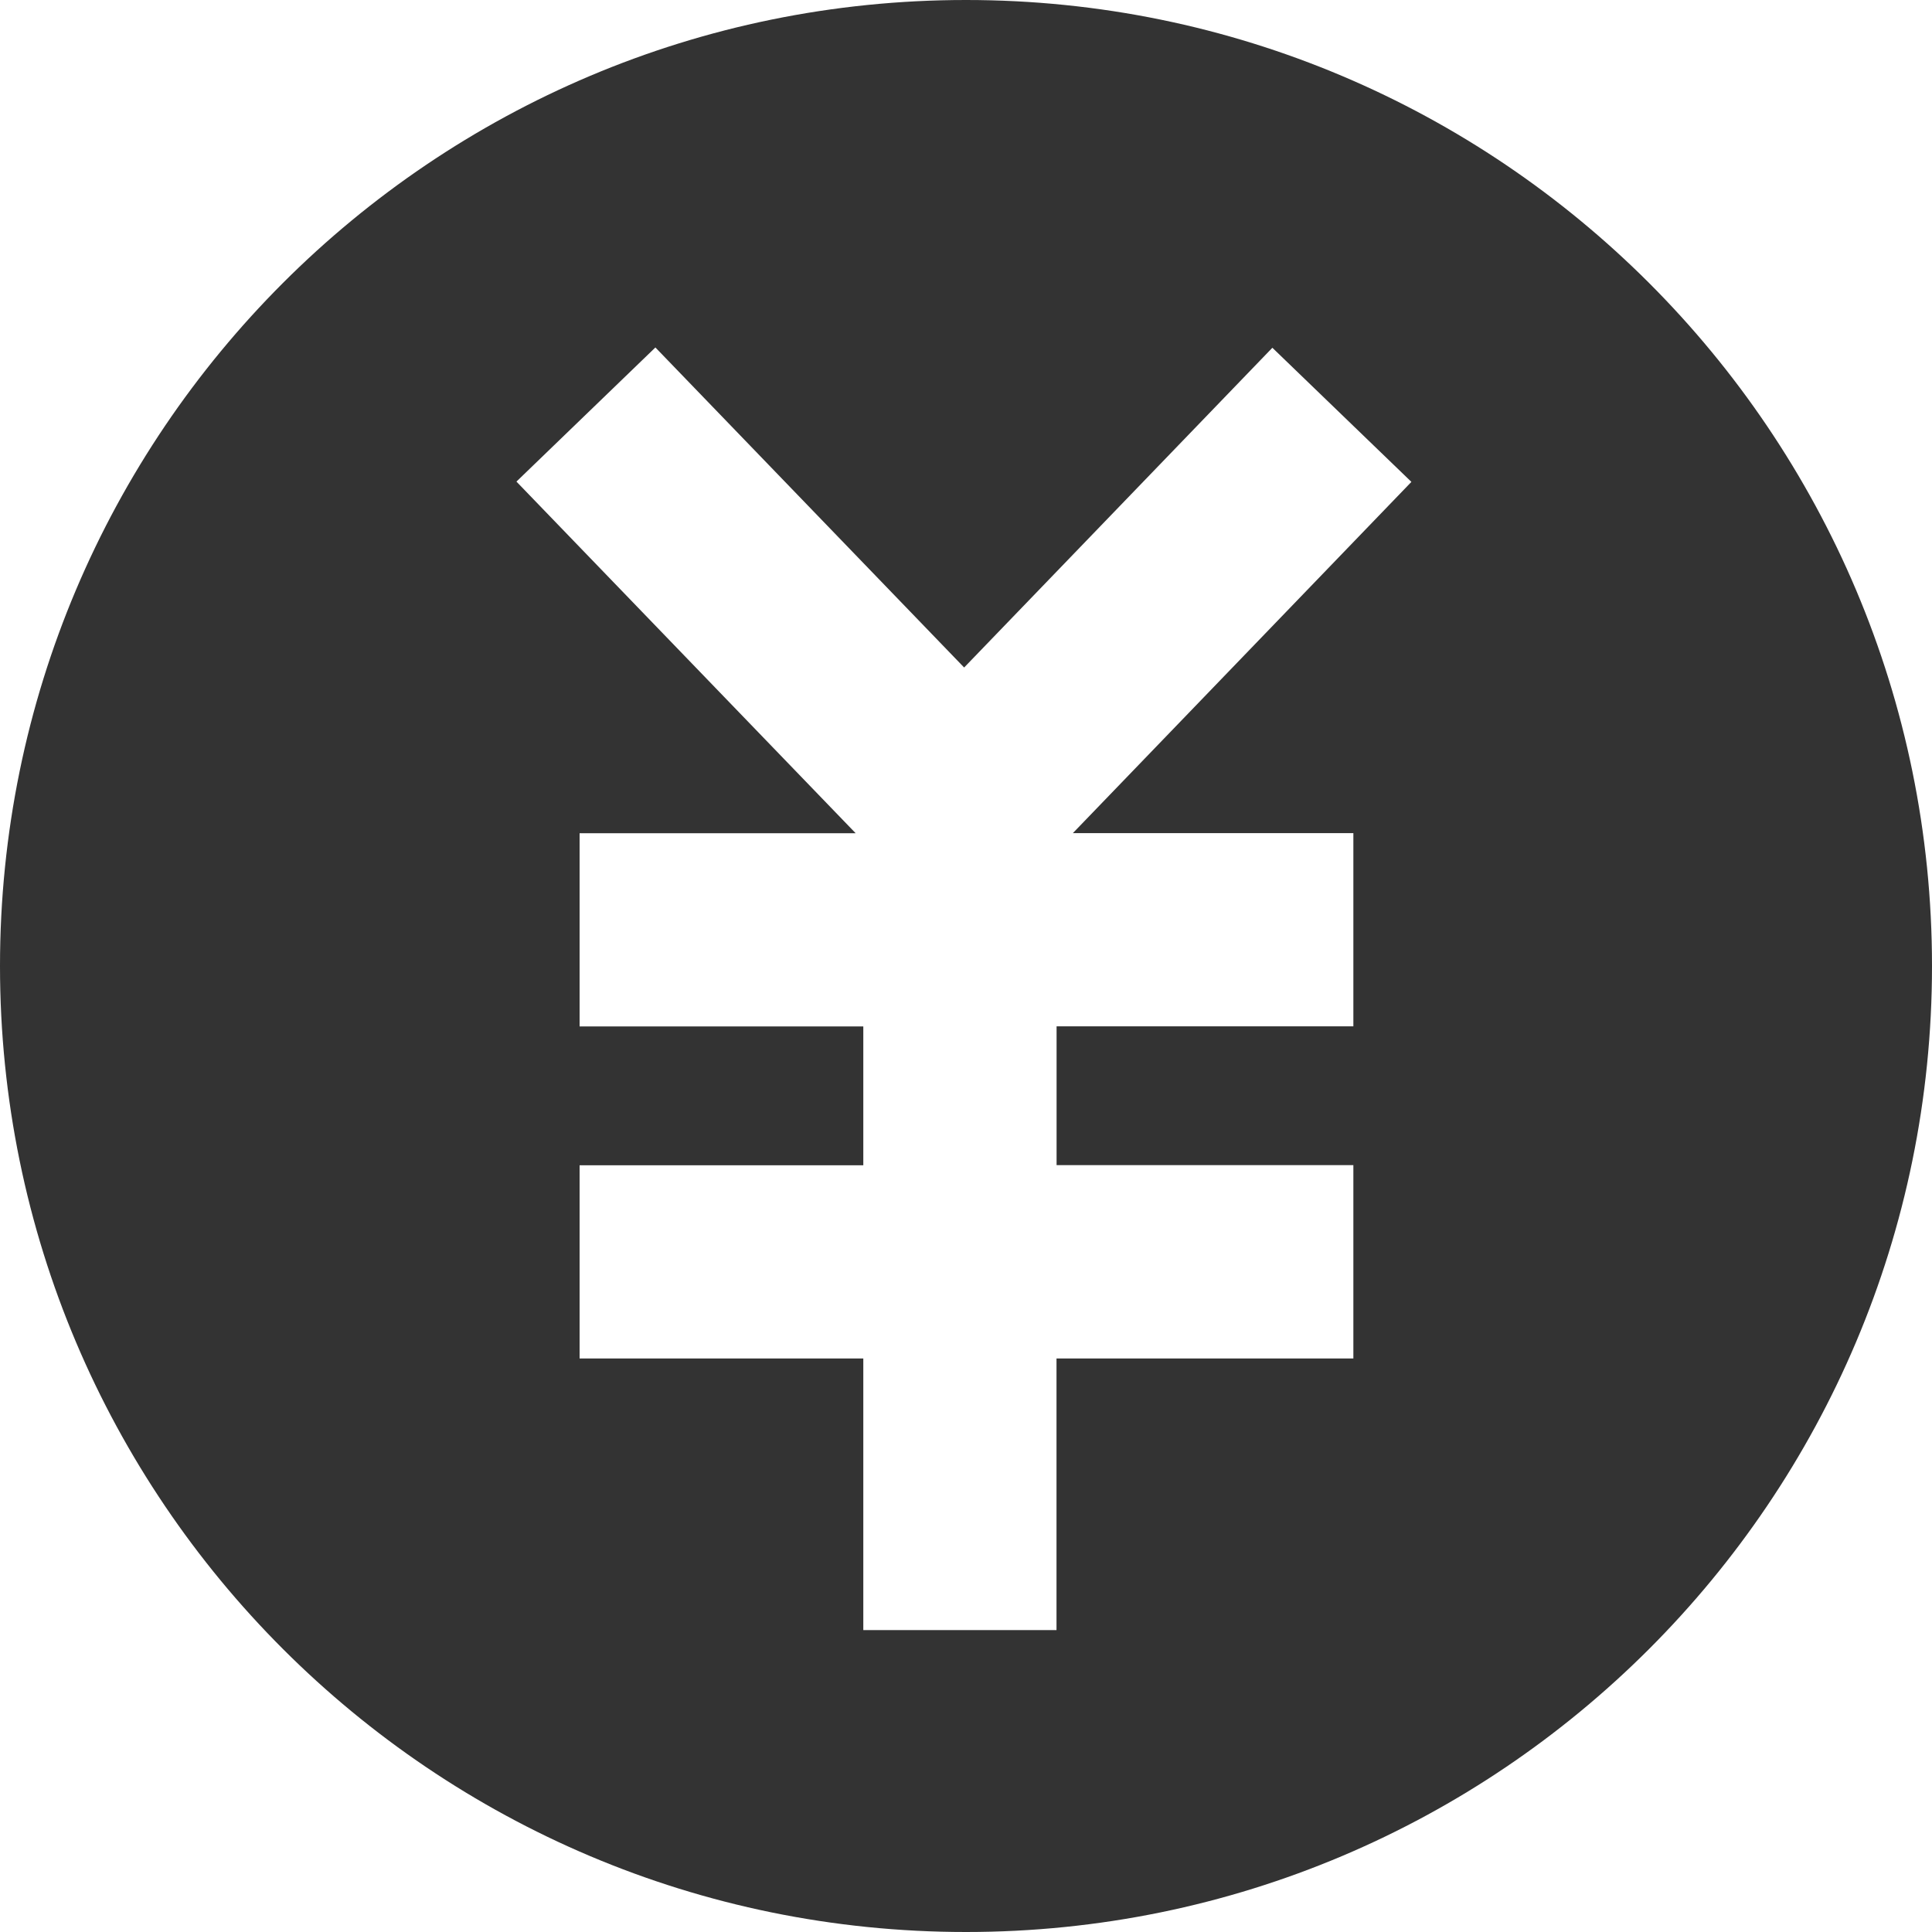
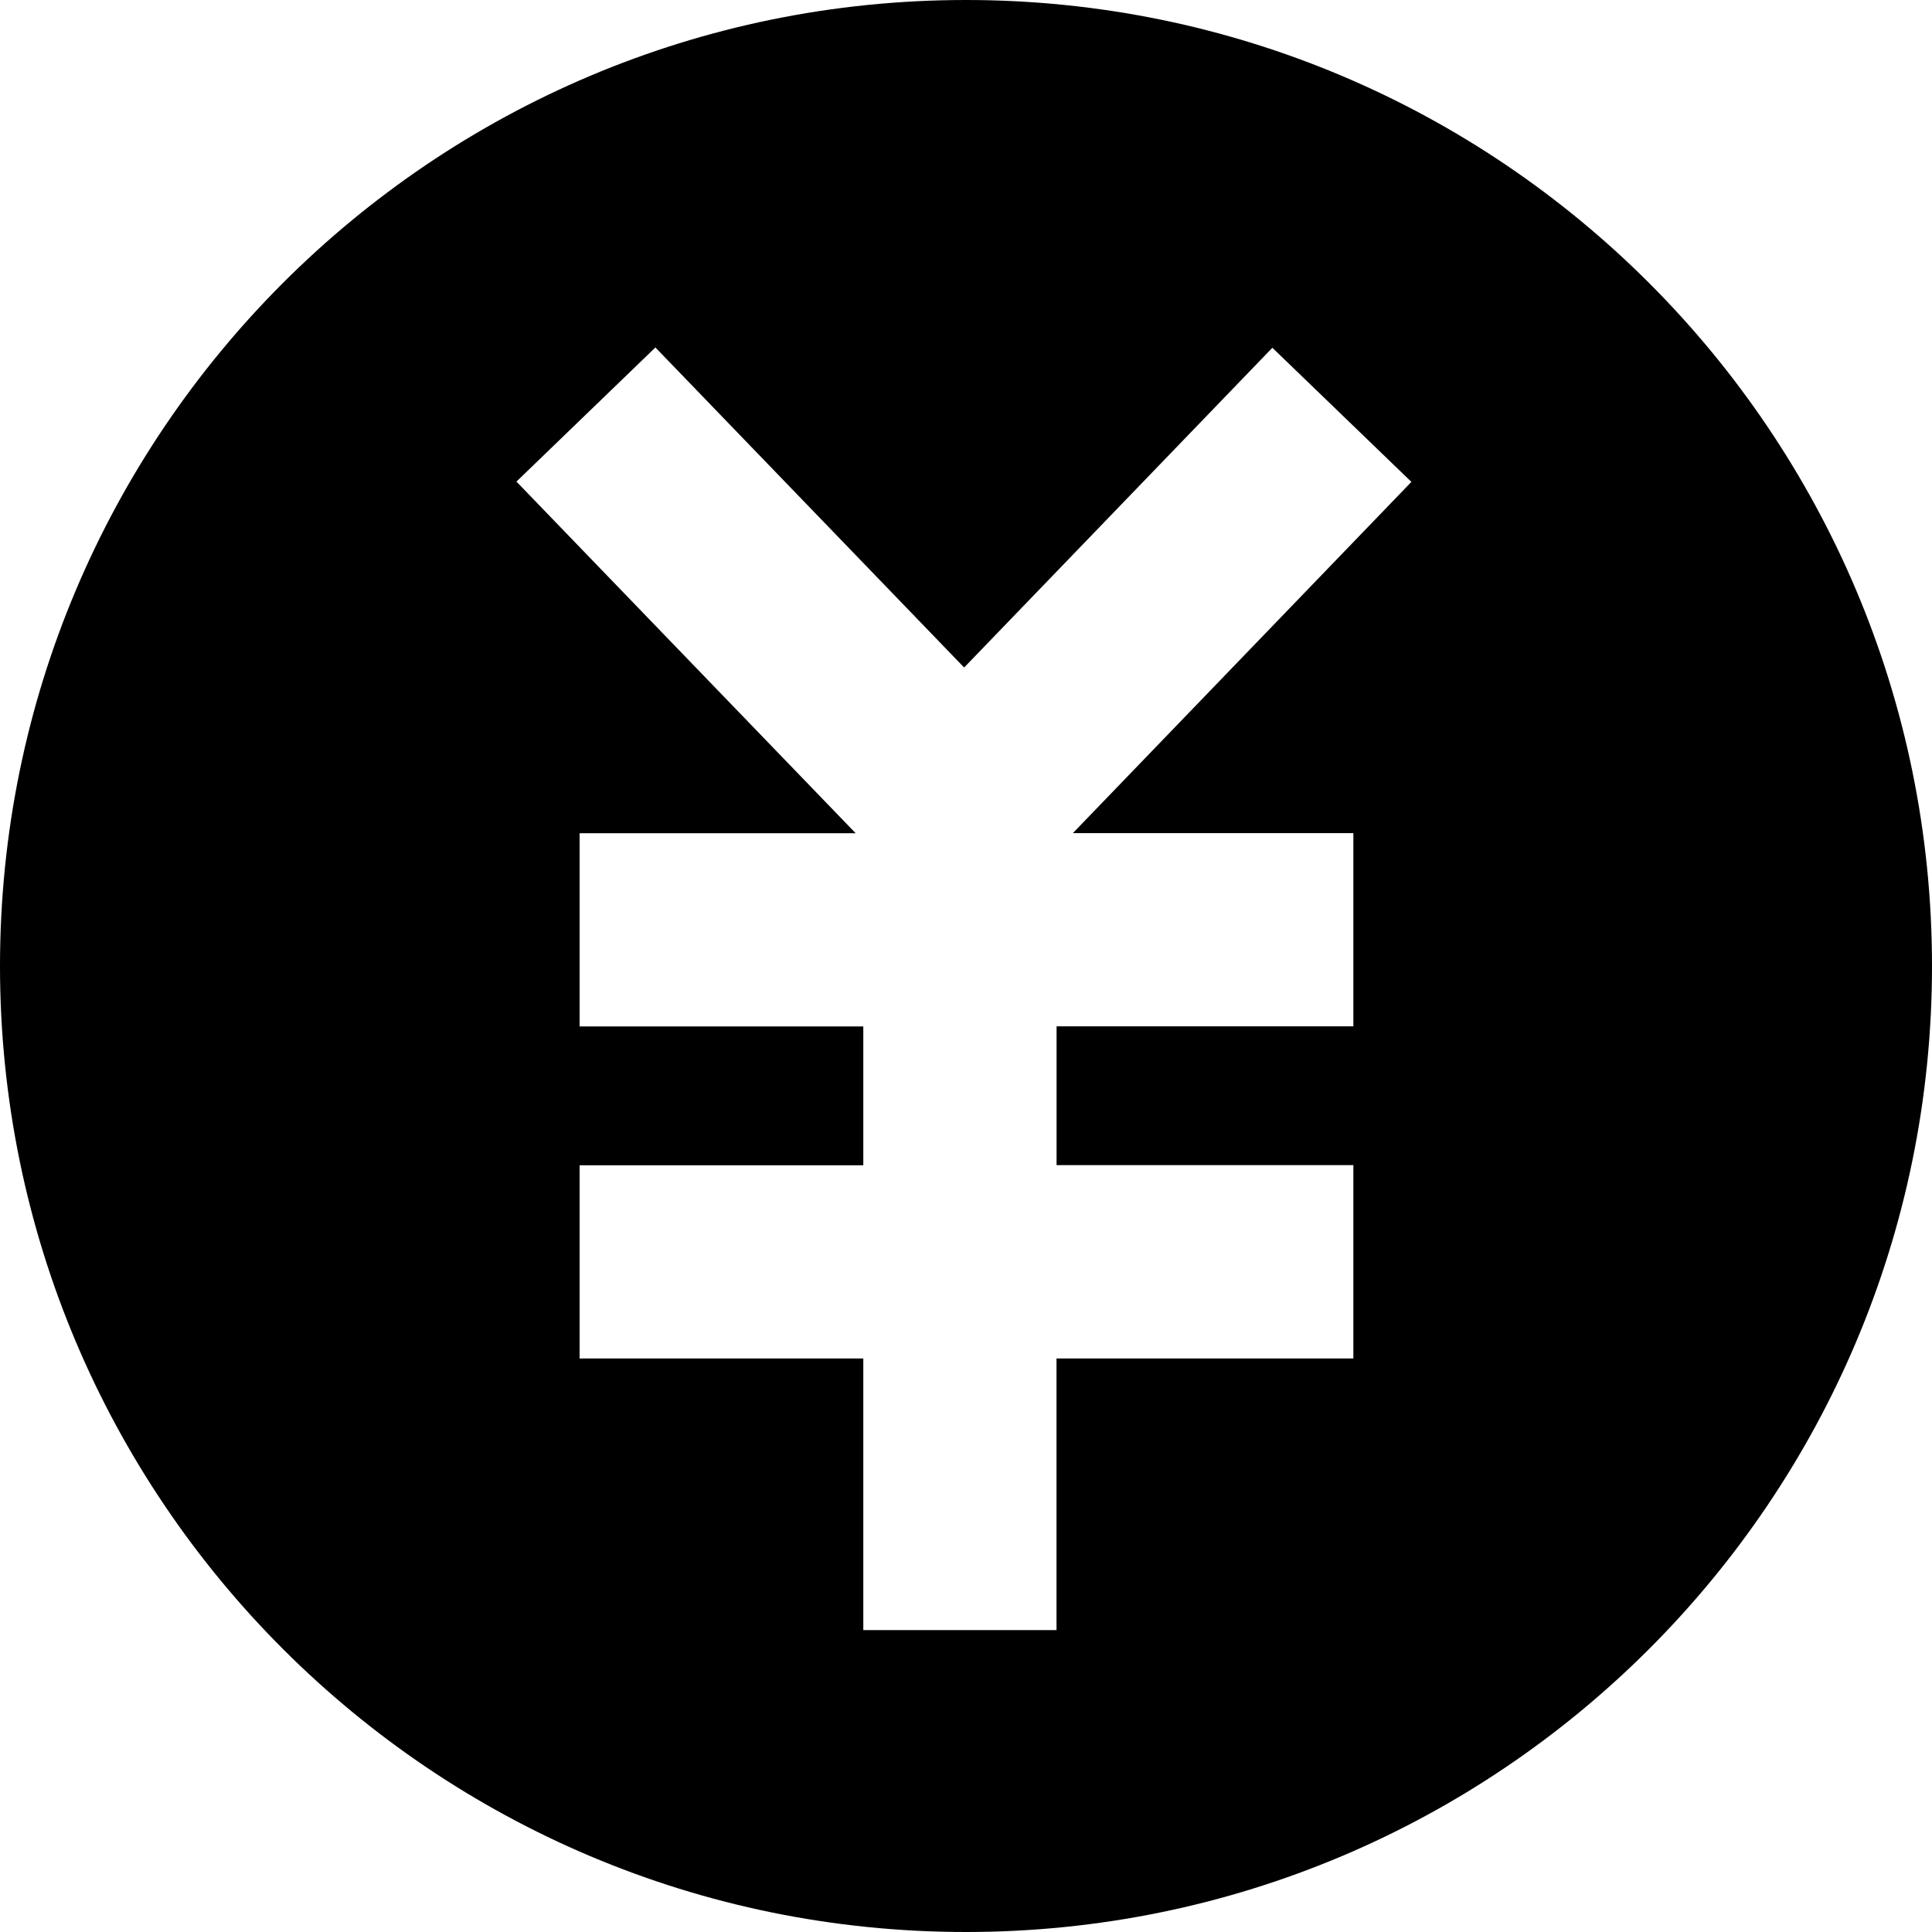
- <svg xmlns="http://www.w3.org/2000/svg" t="1653663210106" class="icon" viewBox="0 0 1024 1024" version="1.1" p-id="865" width="200" height="200">
+ <svg xmlns="http://www.w3.org/2000/svg" t="1653663210106" fill="currentColor" class="icon" viewBox="0 0 1024 1024" version="1.1" p-id="865" width="200" height="200">
  <defs>
    <style type="text/css" />
  </defs>
-   <path d="M512 1024C229.297 1024 0 794.742 0 512S229.258 0 512 0s512 229.258 512 512-229.258 512-512 512z m-58.604-582.38H307.2v102.4h150.37v73.61H307.2v102.4h150.37v143.951h102.4v-143.951h157.342V617.551h-157.302v-73.57h157.302v-102.4h-148.677l179.436-186.171-73.689-71.089-163.367 169.472L347.372 184.162 273.723 255.252l179.712 186.289v0.079z" fill="#333333" p-id="866" />
+   <path d="M512 1024C229.297 1024 0 794.742 0 512S229.258 0 512 0s512 229.258 512 512-229.258 512-512 512z m-58.604-582.38H307.2v102.4h150.37v73.61H307.2v102.4h150.37v143.951h102.4v-143.951h157.342V617.551h-157.302v-73.57h157.302v-102.4h-148.677l179.436-186.171-73.689-71.089-163.367 169.472L347.372 184.162 273.723 255.252l179.712 186.289v0.079z" fill="currentColor" p-id="866" />
</svg>
